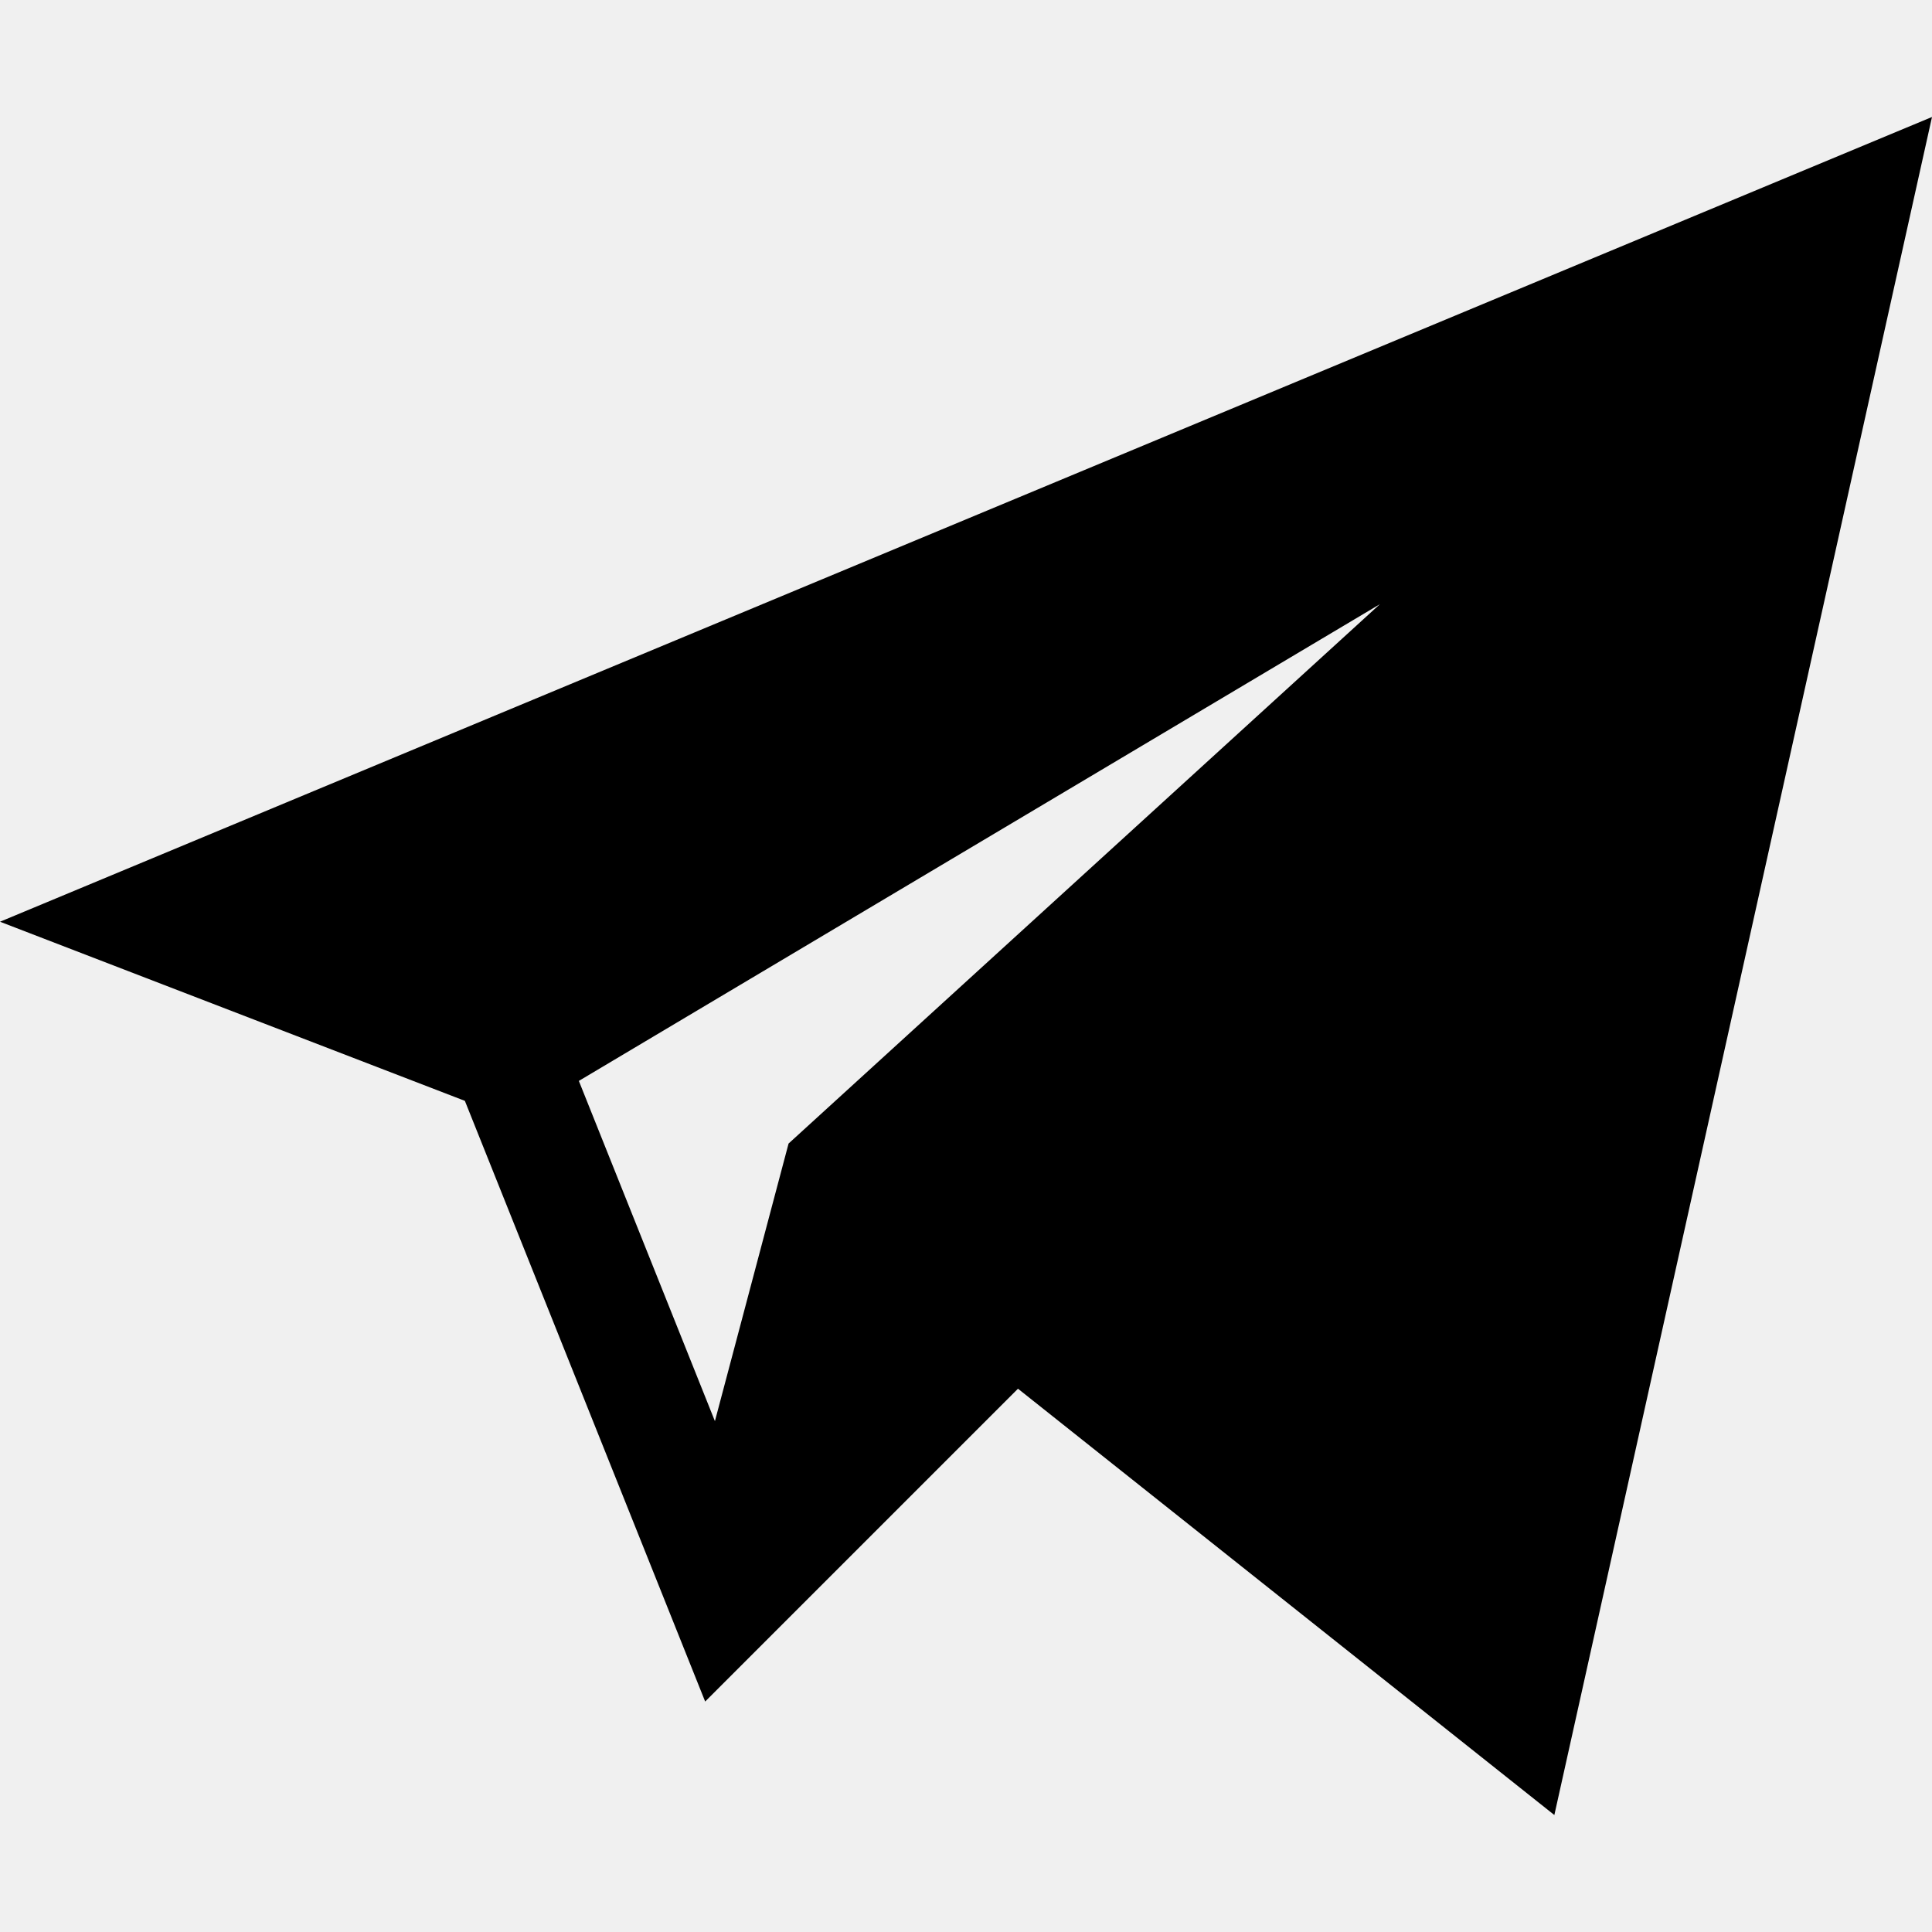
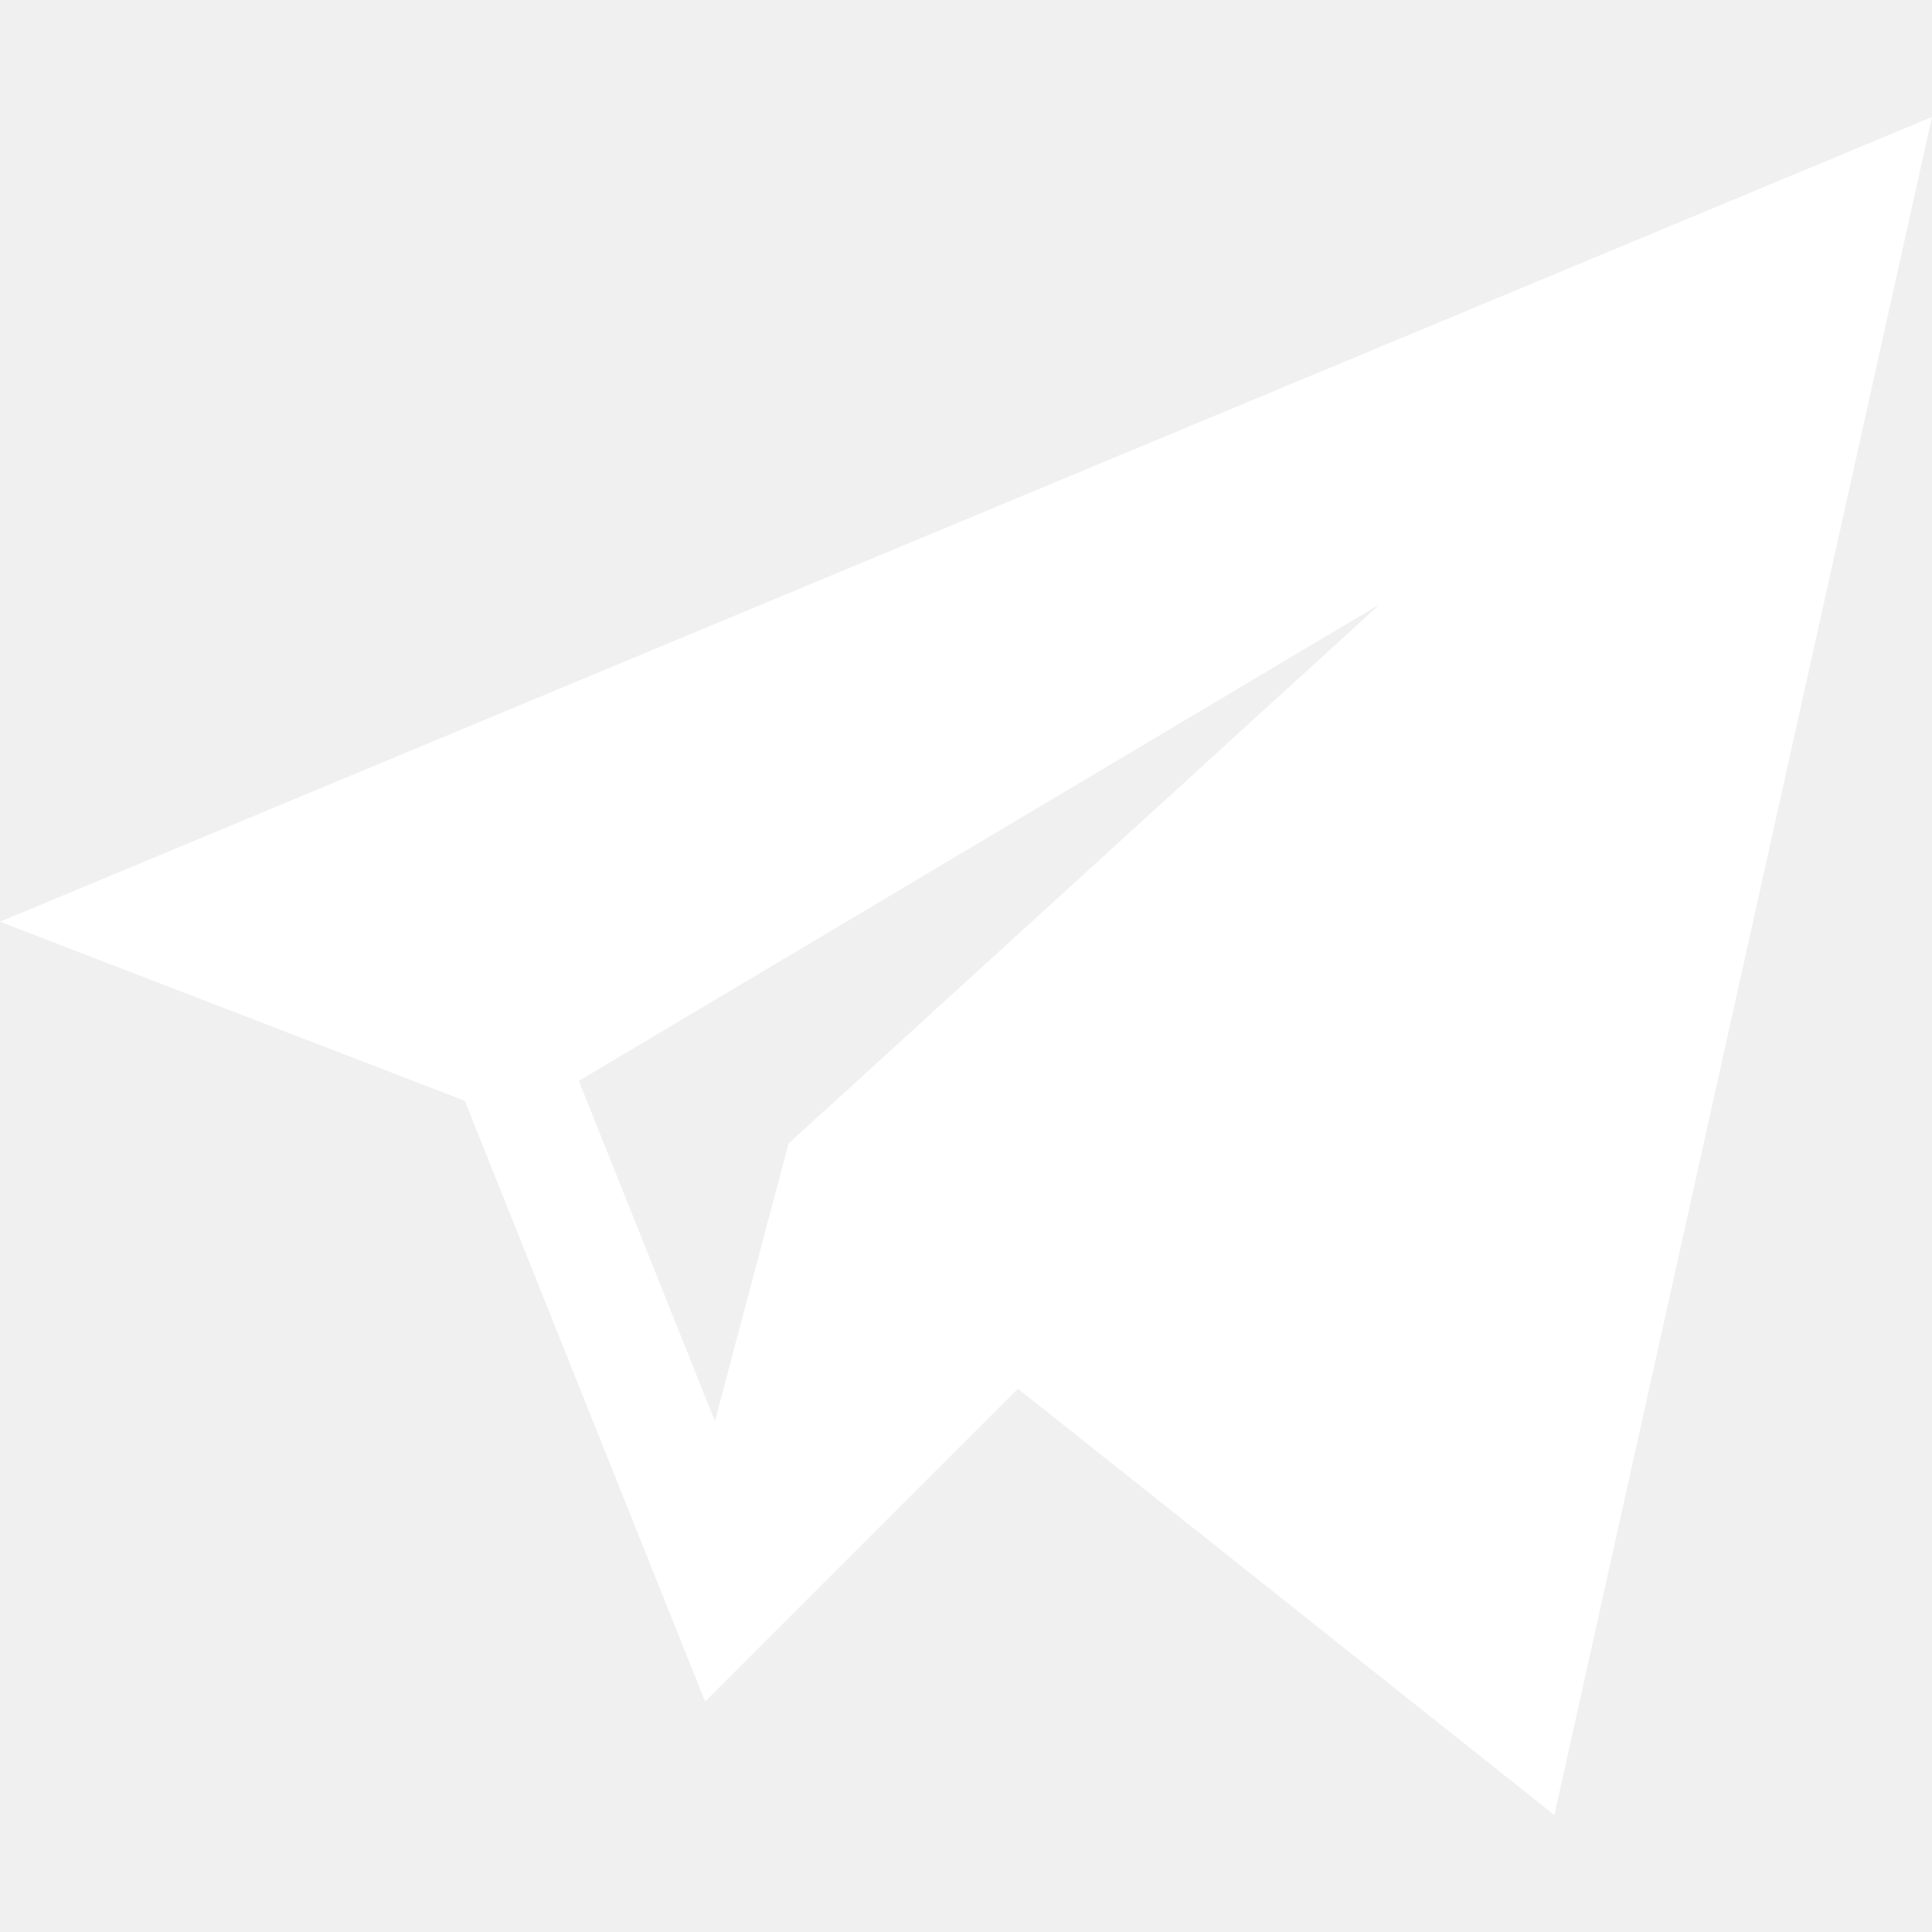
<svg xmlns="http://www.w3.org/2000/svg" viewBox="0 -31 512 512">
-   <path d="m123.195 260.738 63.68 159.188 82.902-82.902 142.141 112.977 100.082-450-512 213.266zm242.5-131.629-156.715 142.941-19.52 73.566-36.059-90.164zm0 0" />
+   <path style="fill: #ffffff;" d="m123.195 260.738 63.68 159.188 82.902-82.902 142.141 112.977 100.082-450-512 213.266zm242.5-131.629-156.715 142.941-19.52 73.566-36.059-90.164zm0 0" />
</svg>
